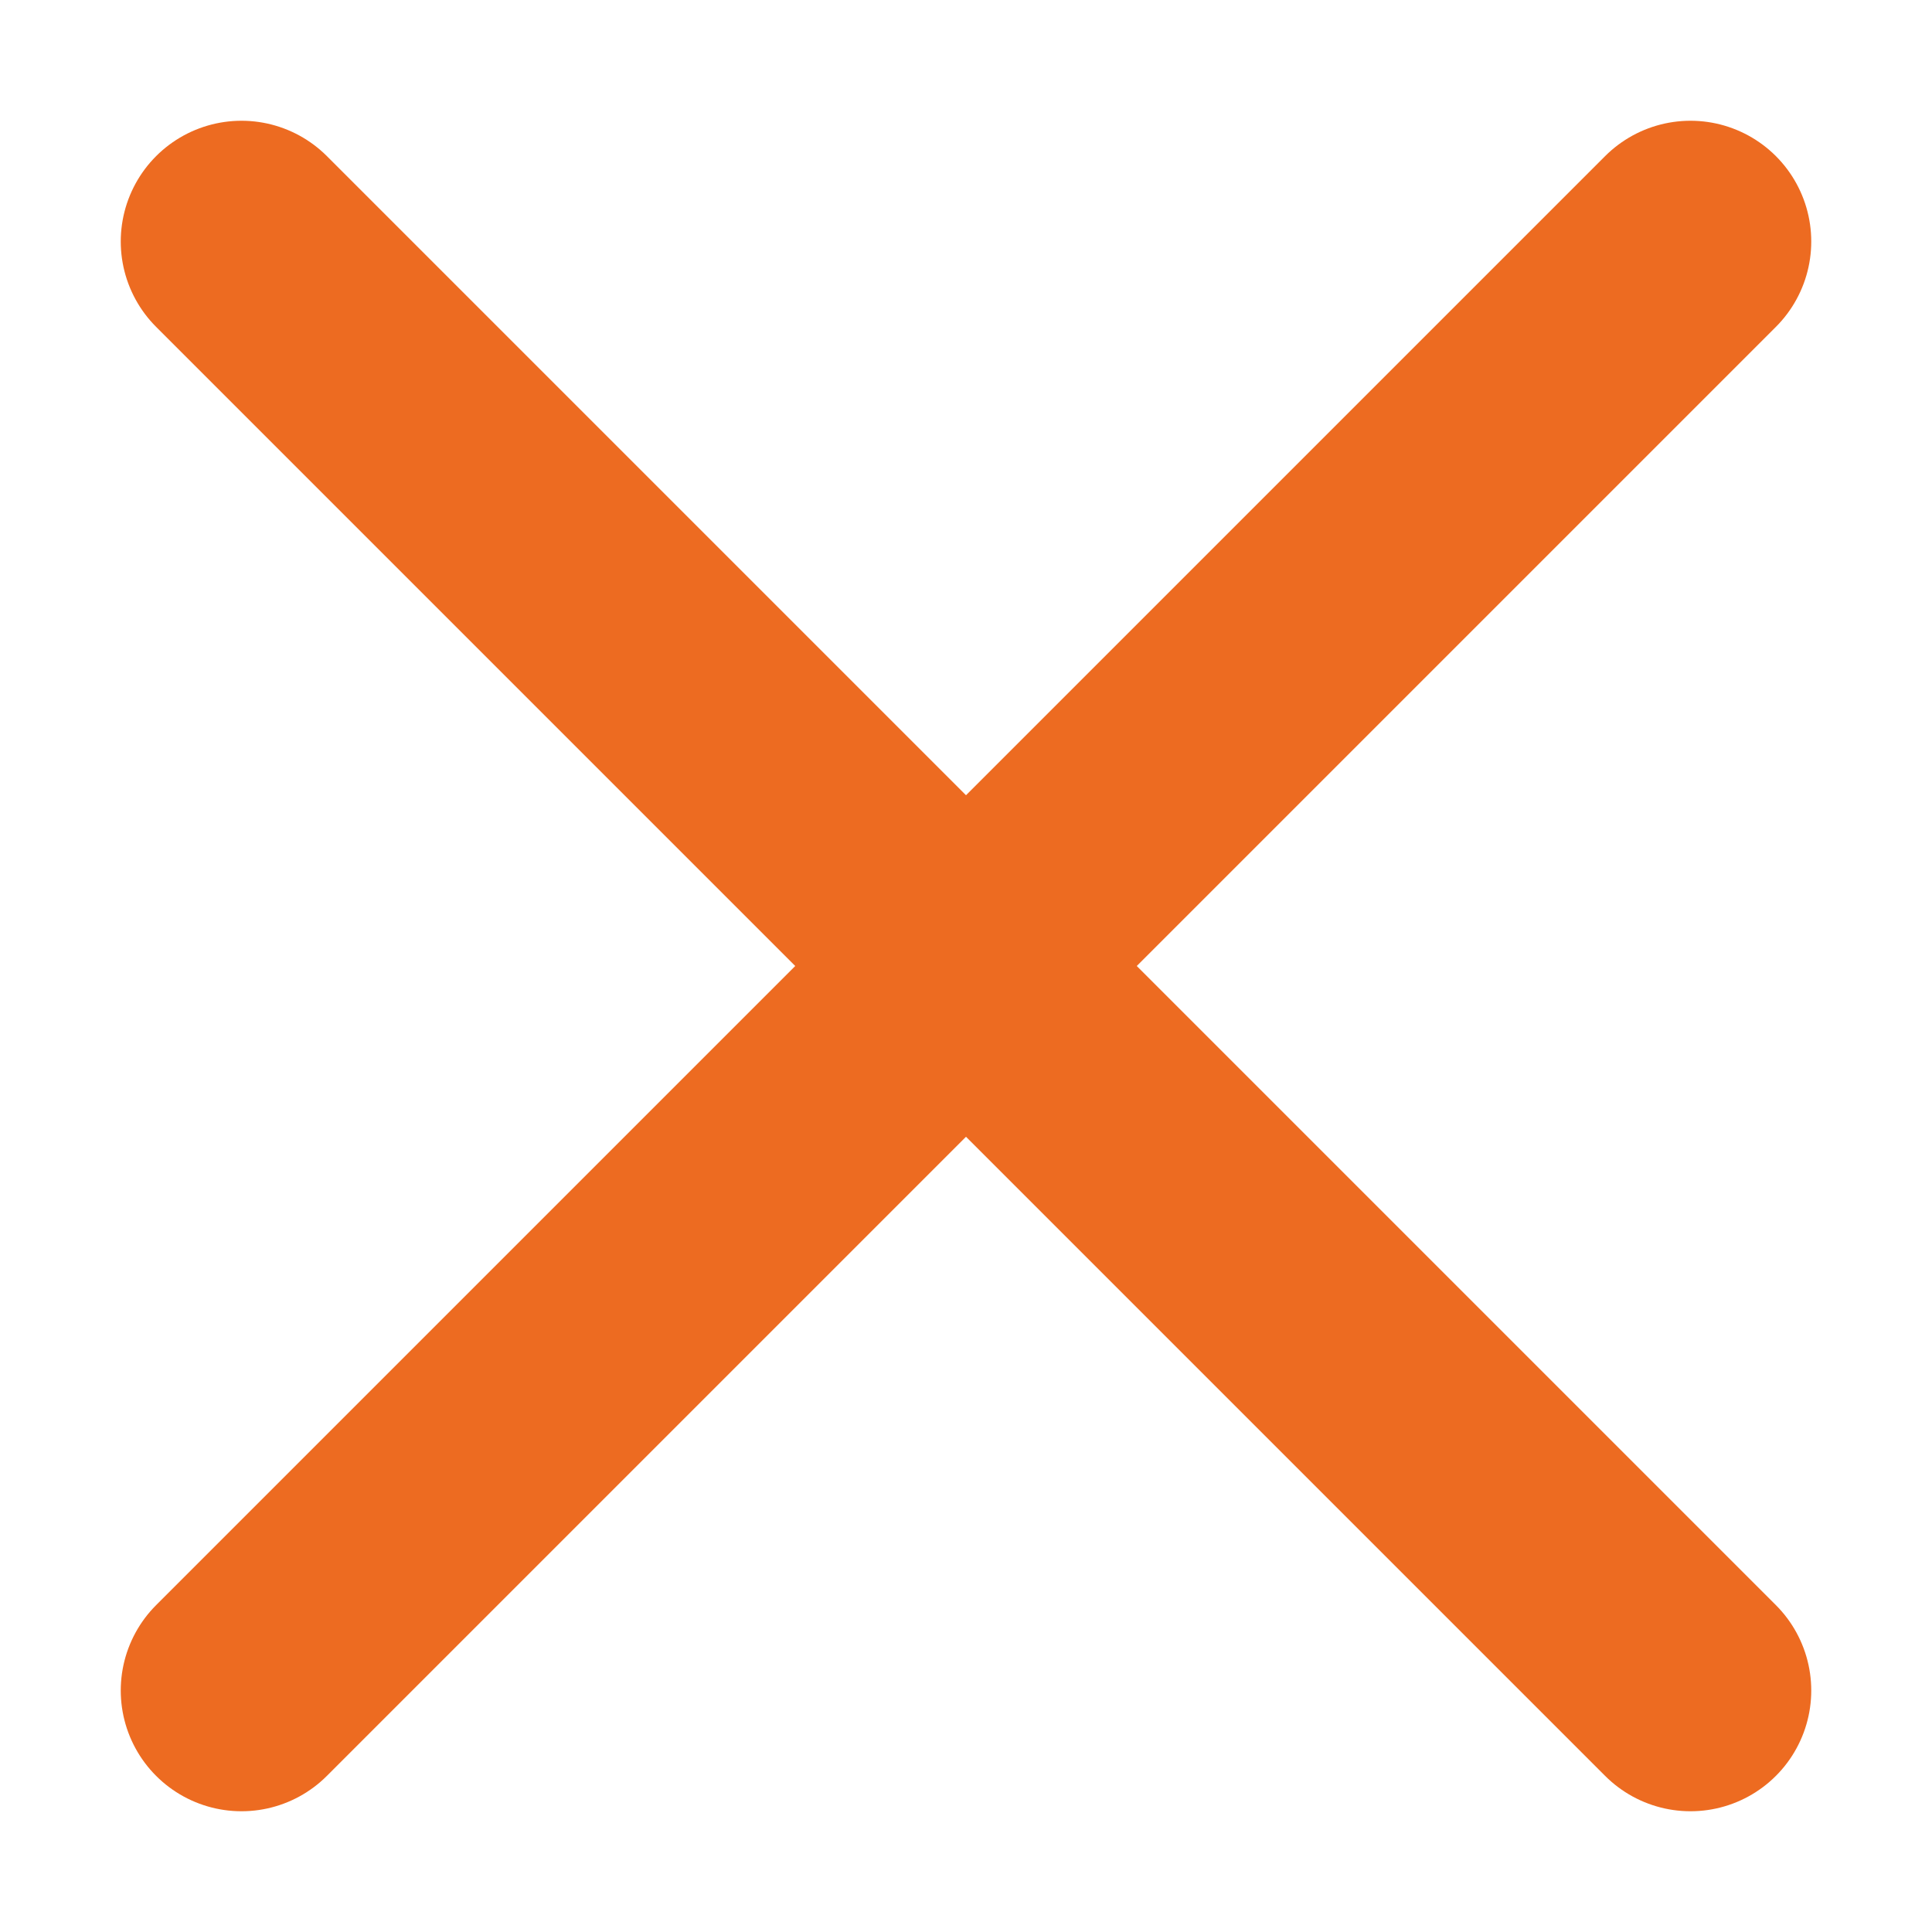
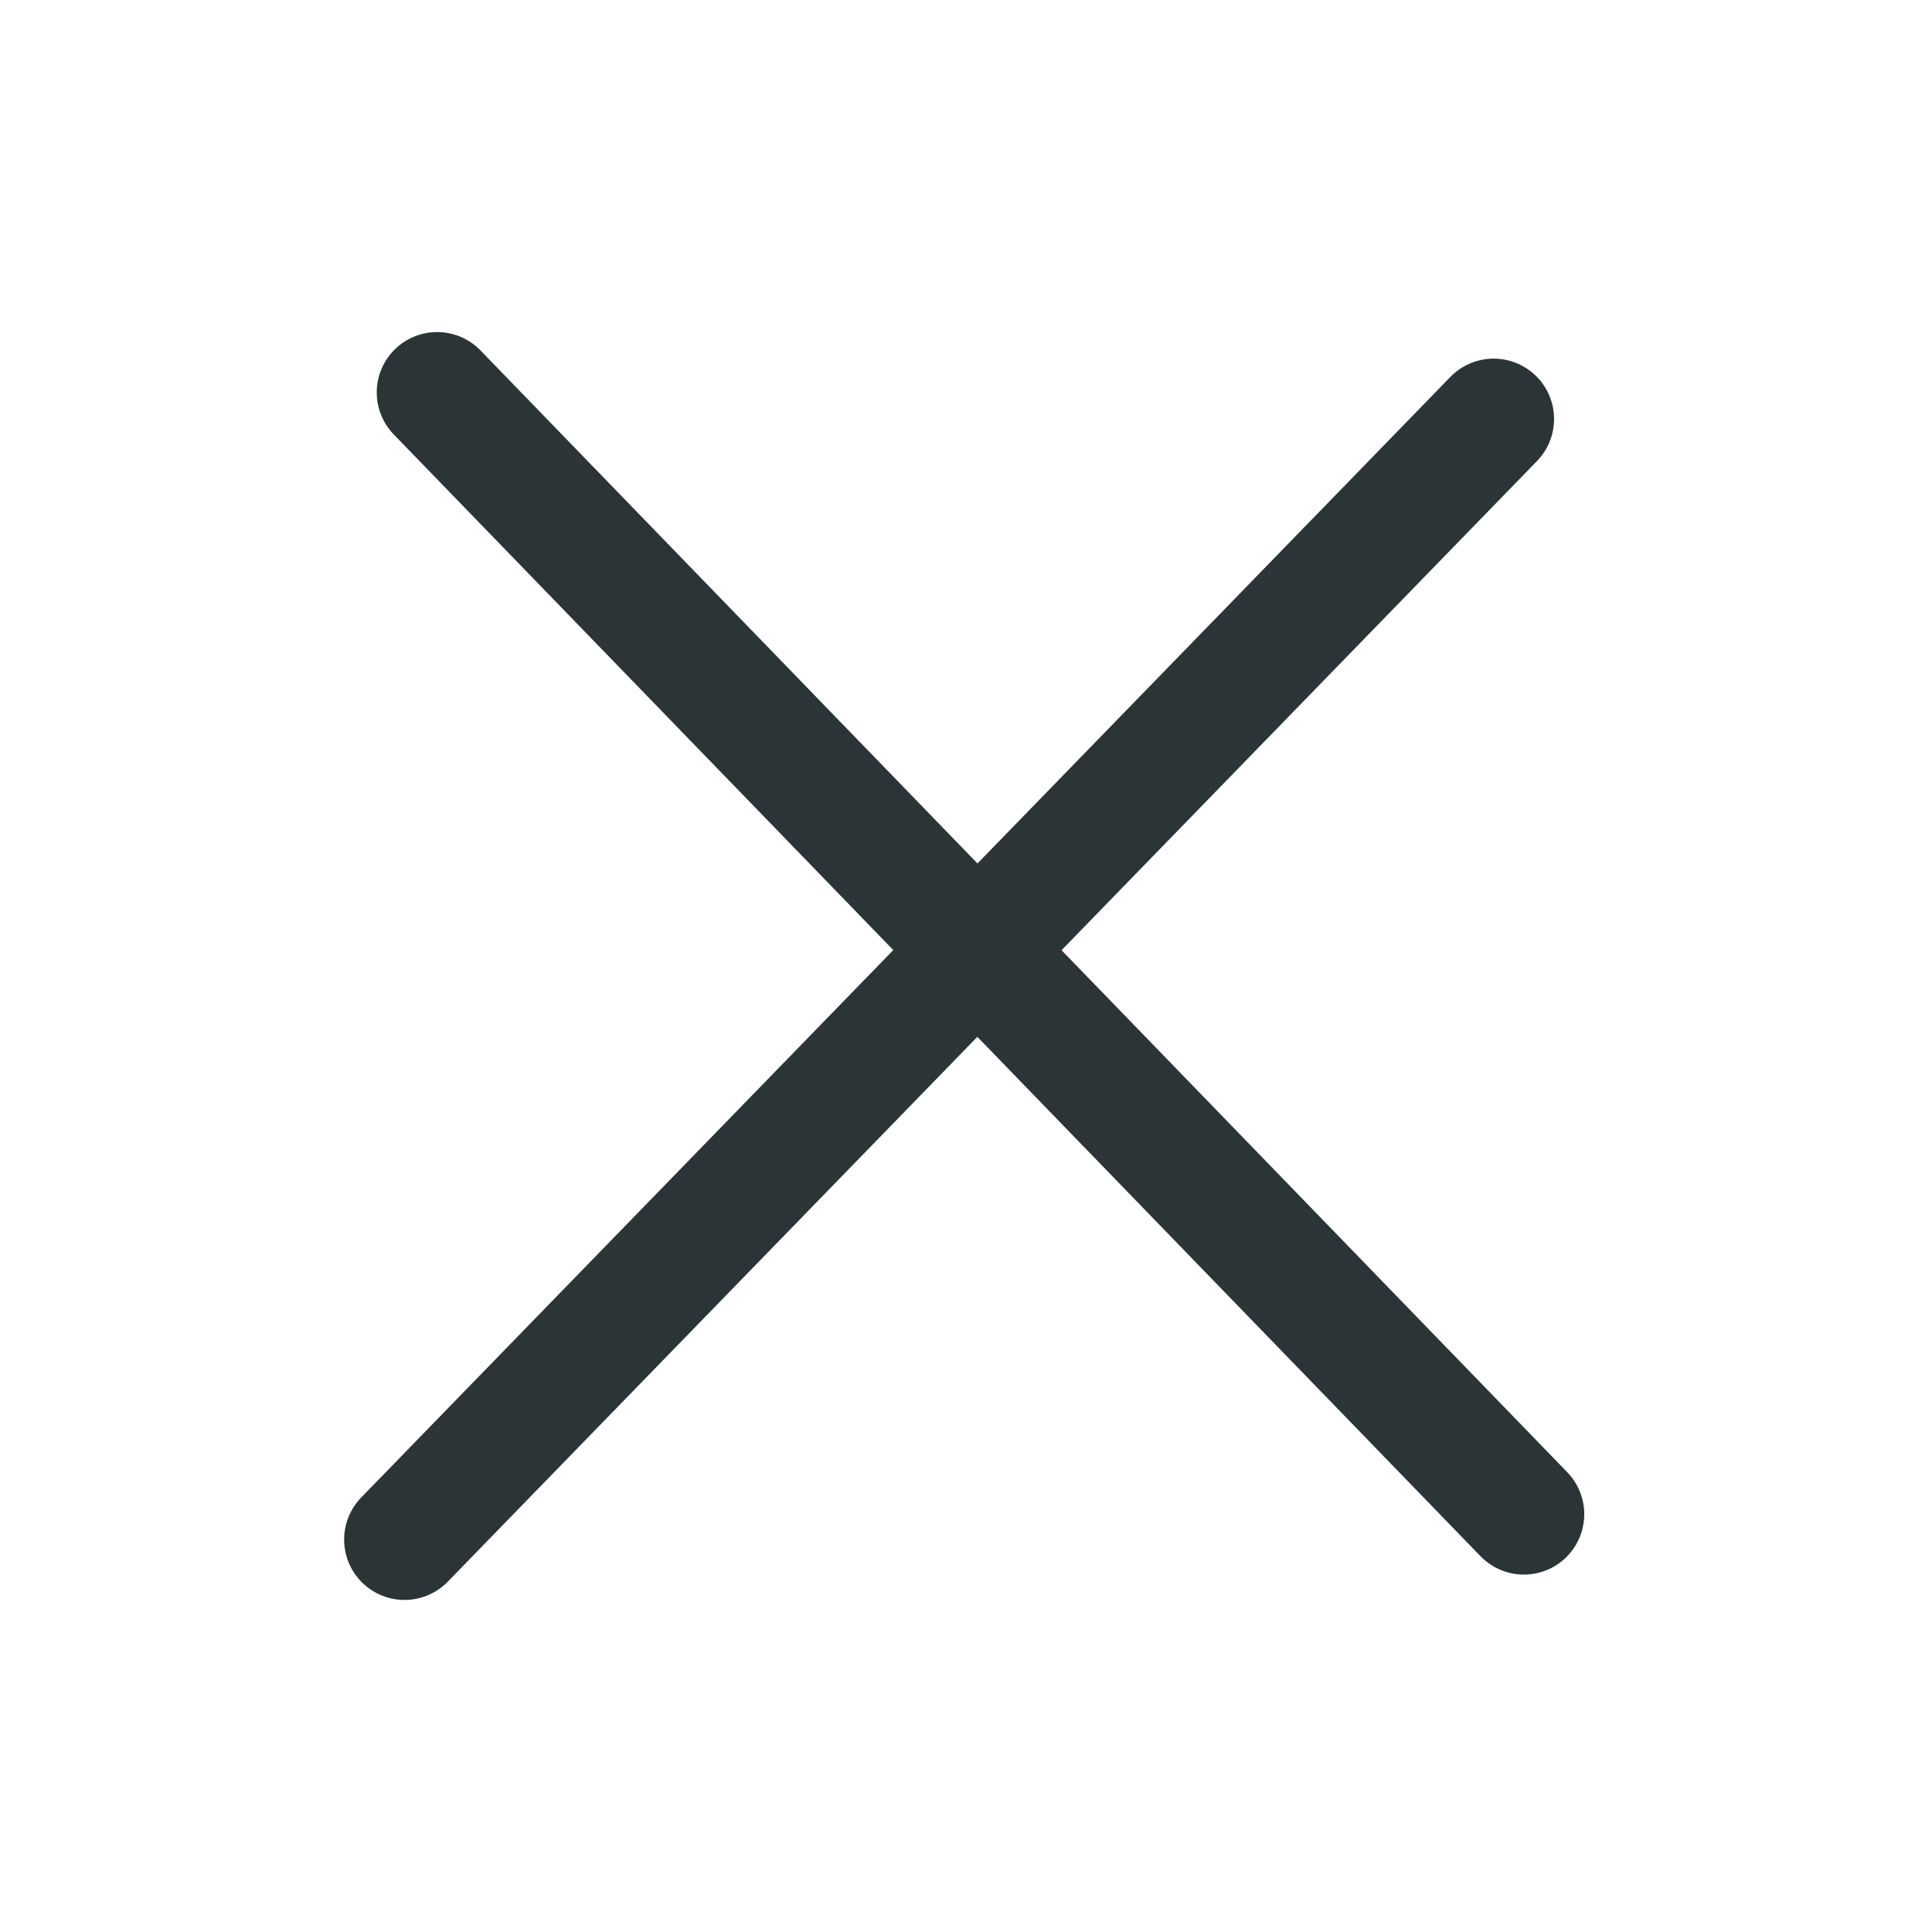
- <svg xmlns="http://www.w3.org/2000/svg" version="1.0" id="Layer_1" x="0px" y="0px" viewBox="0 0 16 16" enable-background="new 0 0 16 16" xml:space="preserve">
-   <g id="cross">
-     <g>
-       <line fill="none" stroke="#ED6B21" stroke-width="2" stroke-linecap="round" stroke-miterlimit="10" x1="14" y1="2" x2="2" y2="14" />
-     </g>
-     <g>
-       <line fill="none" stroke="#ED6B21" stroke-width="2" stroke-linecap="round" stroke-miterlimit="10" x1="2" y1="2" x2="14" y2="14" />
-     </g>
-   </g>
+ <svg xmlns="http://www.w3.org/2000/svg" id="图层_1" data-name="图层 1" viewBox="0 0 16 16">
+   <defs>
+     <style>.cls-1,.cls-2,.cls-3{fill:none;}.cls-2,.cls-3{stroke:#2b3436;stroke-linecap:round;}</style>
+   </defs>
+   <rect class="cls-1" x="-202.7" y="-112" width="1440" height="909" />
+   <path class="cls-2" d="M3.62,3.25l9,9.29" />
+   <line class="cls-3" x1="12.37" y1="3.47" x2="3.35" y2="12.75" />
</svg>
